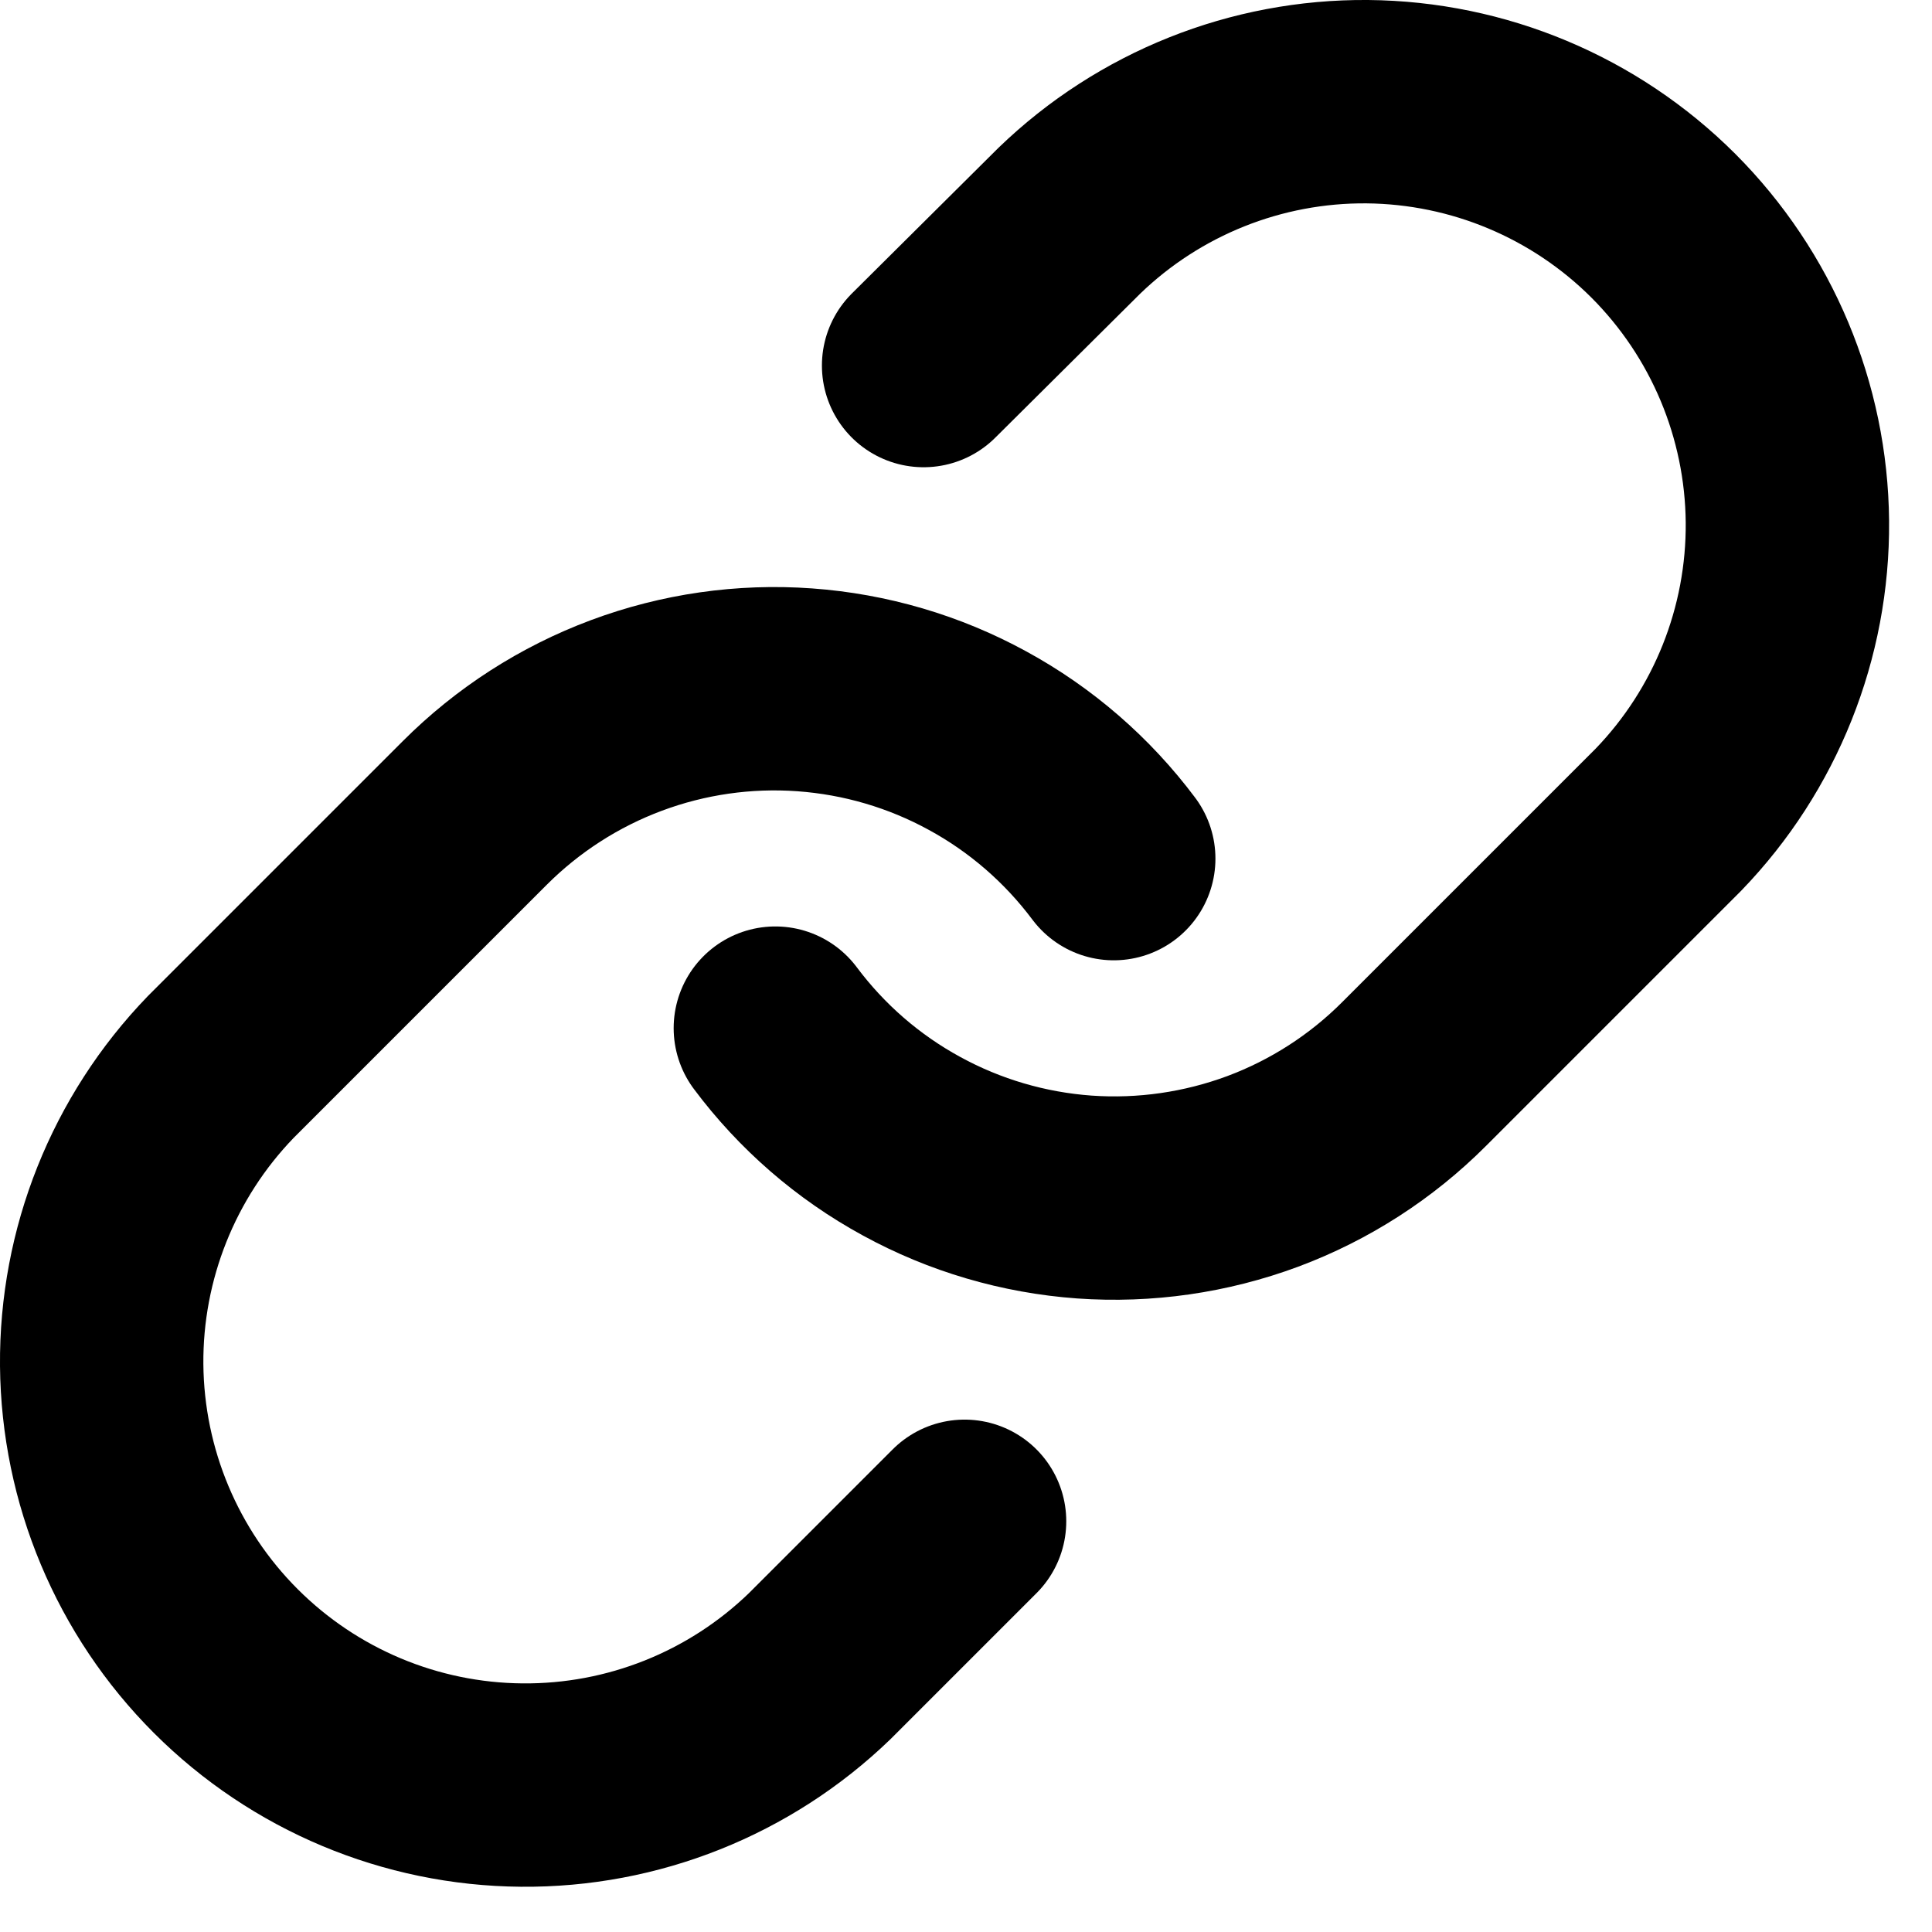
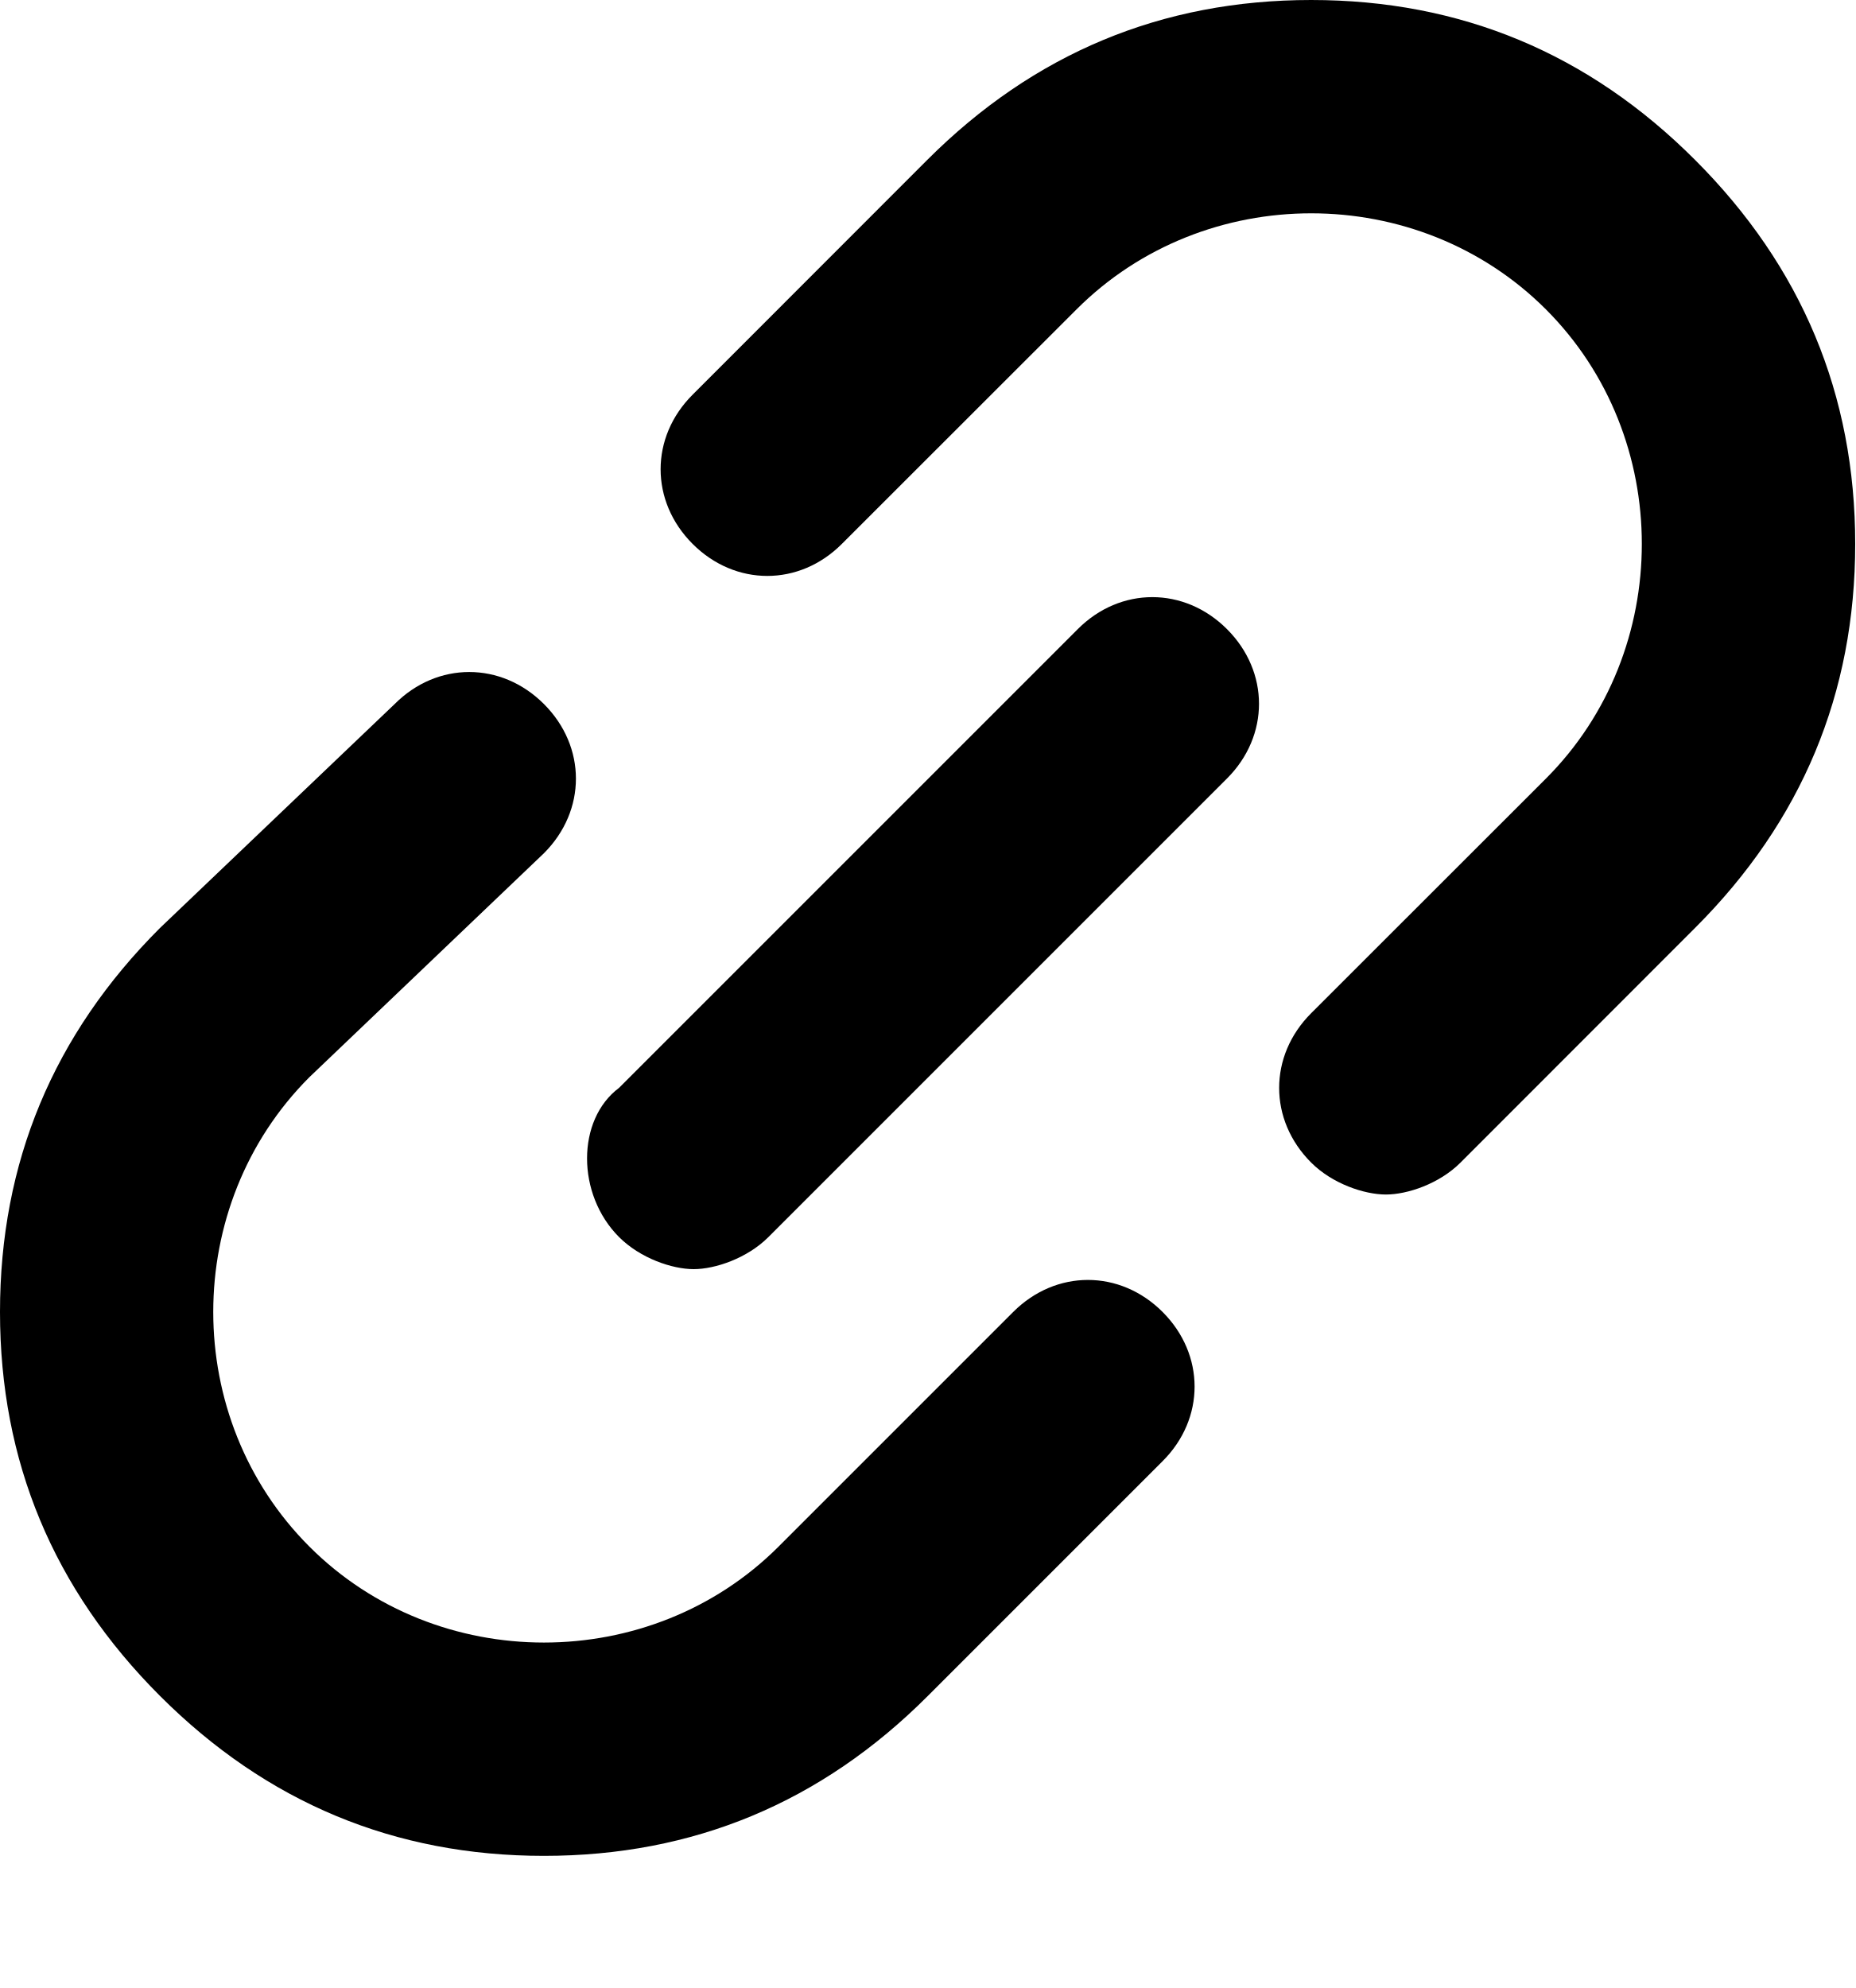
- <svg xmlns="http://www.w3.org/2000/svg" width="19" height="19" viewBox="0 0 19 19" fill="none">
-   <path d="M7.625 10.111C7.983 10.59 8.439 10.986 8.964 11.272C9.488 11.559 10.068 11.729 10.664 11.772C11.26 11.814 11.858 11.728 12.418 11.52C12.978 11.311 13.486 10.984 13.908 10.561L16.408 8.061C17.167 7.275 17.587 6.223 17.578 5.13C17.568 4.038 17.13 2.993 16.358 2.22C15.585 1.448 14.54 1.01 13.447 1C12.355 0.991 11.303 1.411 10.517 2.17L9.083 3.595" stroke="black" stroke-width="2" stroke-linecap="round" stroke-linejoin="round" />
-   <path d="M10.953 8.444C10.595 7.966 10.139 7.57 9.614 7.284C9.09 6.997 8.51 6.827 7.914 6.784C7.318 6.741 6.72 6.827 6.16 7.036C5.6 7.245 5.092 7.572 4.67 7.994L2.17 10.494C1.411 11.28 0.991 12.333 1 13.425C1.01 14.518 1.448 15.563 2.22 16.335C2.993 17.108 4.038 17.546 5.13 17.555C6.223 17.565 7.275 17.145 8.061 16.386L9.486 14.961" stroke="black" stroke-width="2" stroke-linecap="round" stroke-linejoin="round" />
+ <svg xmlns="http://www.w3.org/2000/svg" width="14" height="15" viewBox="0 0 14 15" fill="none">
+   <path d="M9.893 0C8.767 0 7.801 0.402 6.996 1.207L5.226 2.978C4.904 3.299 4.904 3.782 5.226 4.104C5.548 4.426 6.031 4.426 6.352 4.104L8.123 2.334C9.089 1.368 10.698 1.368 11.664 2.334C12.147 2.817 12.388 3.46 12.388 4.104C12.388 4.748 12.147 5.392 11.664 5.875L9.893 7.645C9.571 7.967 9.571 8.45 9.893 8.772C10.054 8.933 10.296 9.013 10.457 9.013C10.618 9.013 10.859 8.933 11.02 8.772L12.79 7.001C13.595 6.197 13.998 5.231 13.998 4.104C13.998 2.978 13.595 2.012 12.79 1.207C11.986 0.402 11.02 0 9.893 0Z" fill="black" />
+   <path d="M4.104 6.438C4.426 6.116 4.426 5.634 4.104 5.312C3.782 4.99 3.299 4.99 2.978 5.312L1.207 7.002C0.402 7.806 0 8.772 0 9.899C0 11.025 0.402 11.991 1.207 12.796C2.012 13.601 2.978 14.003 4.104 14.003C5.231 14.003 6.197 13.601 7.001 12.796L8.772 11.025C9.094 10.704 9.094 10.221 8.772 9.899C8.45 9.577 7.967 9.577 7.645 9.899L5.875 11.669C4.909 12.635 3.299 12.635 2.334 11.669C1.851 11.186 1.609 10.543 1.609 9.899C1.609 9.255 1.851 8.611 2.334 8.128L4.104 6.438Z" fill="black" />
+   <path d="M4.671 9.334C4.832 9.495 5.073 9.576 5.234 9.576C5.395 9.576 5.637 9.495 5.798 9.334L9.258 5.874C9.58 5.552 9.58 5.069 9.258 4.747C8.936 4.425 8.453 4.425 8.132 4.747L4.671 8.208C4.349 8.449 4.349 9.012 4.671 9.334Z" fill="black" />
</svg>
